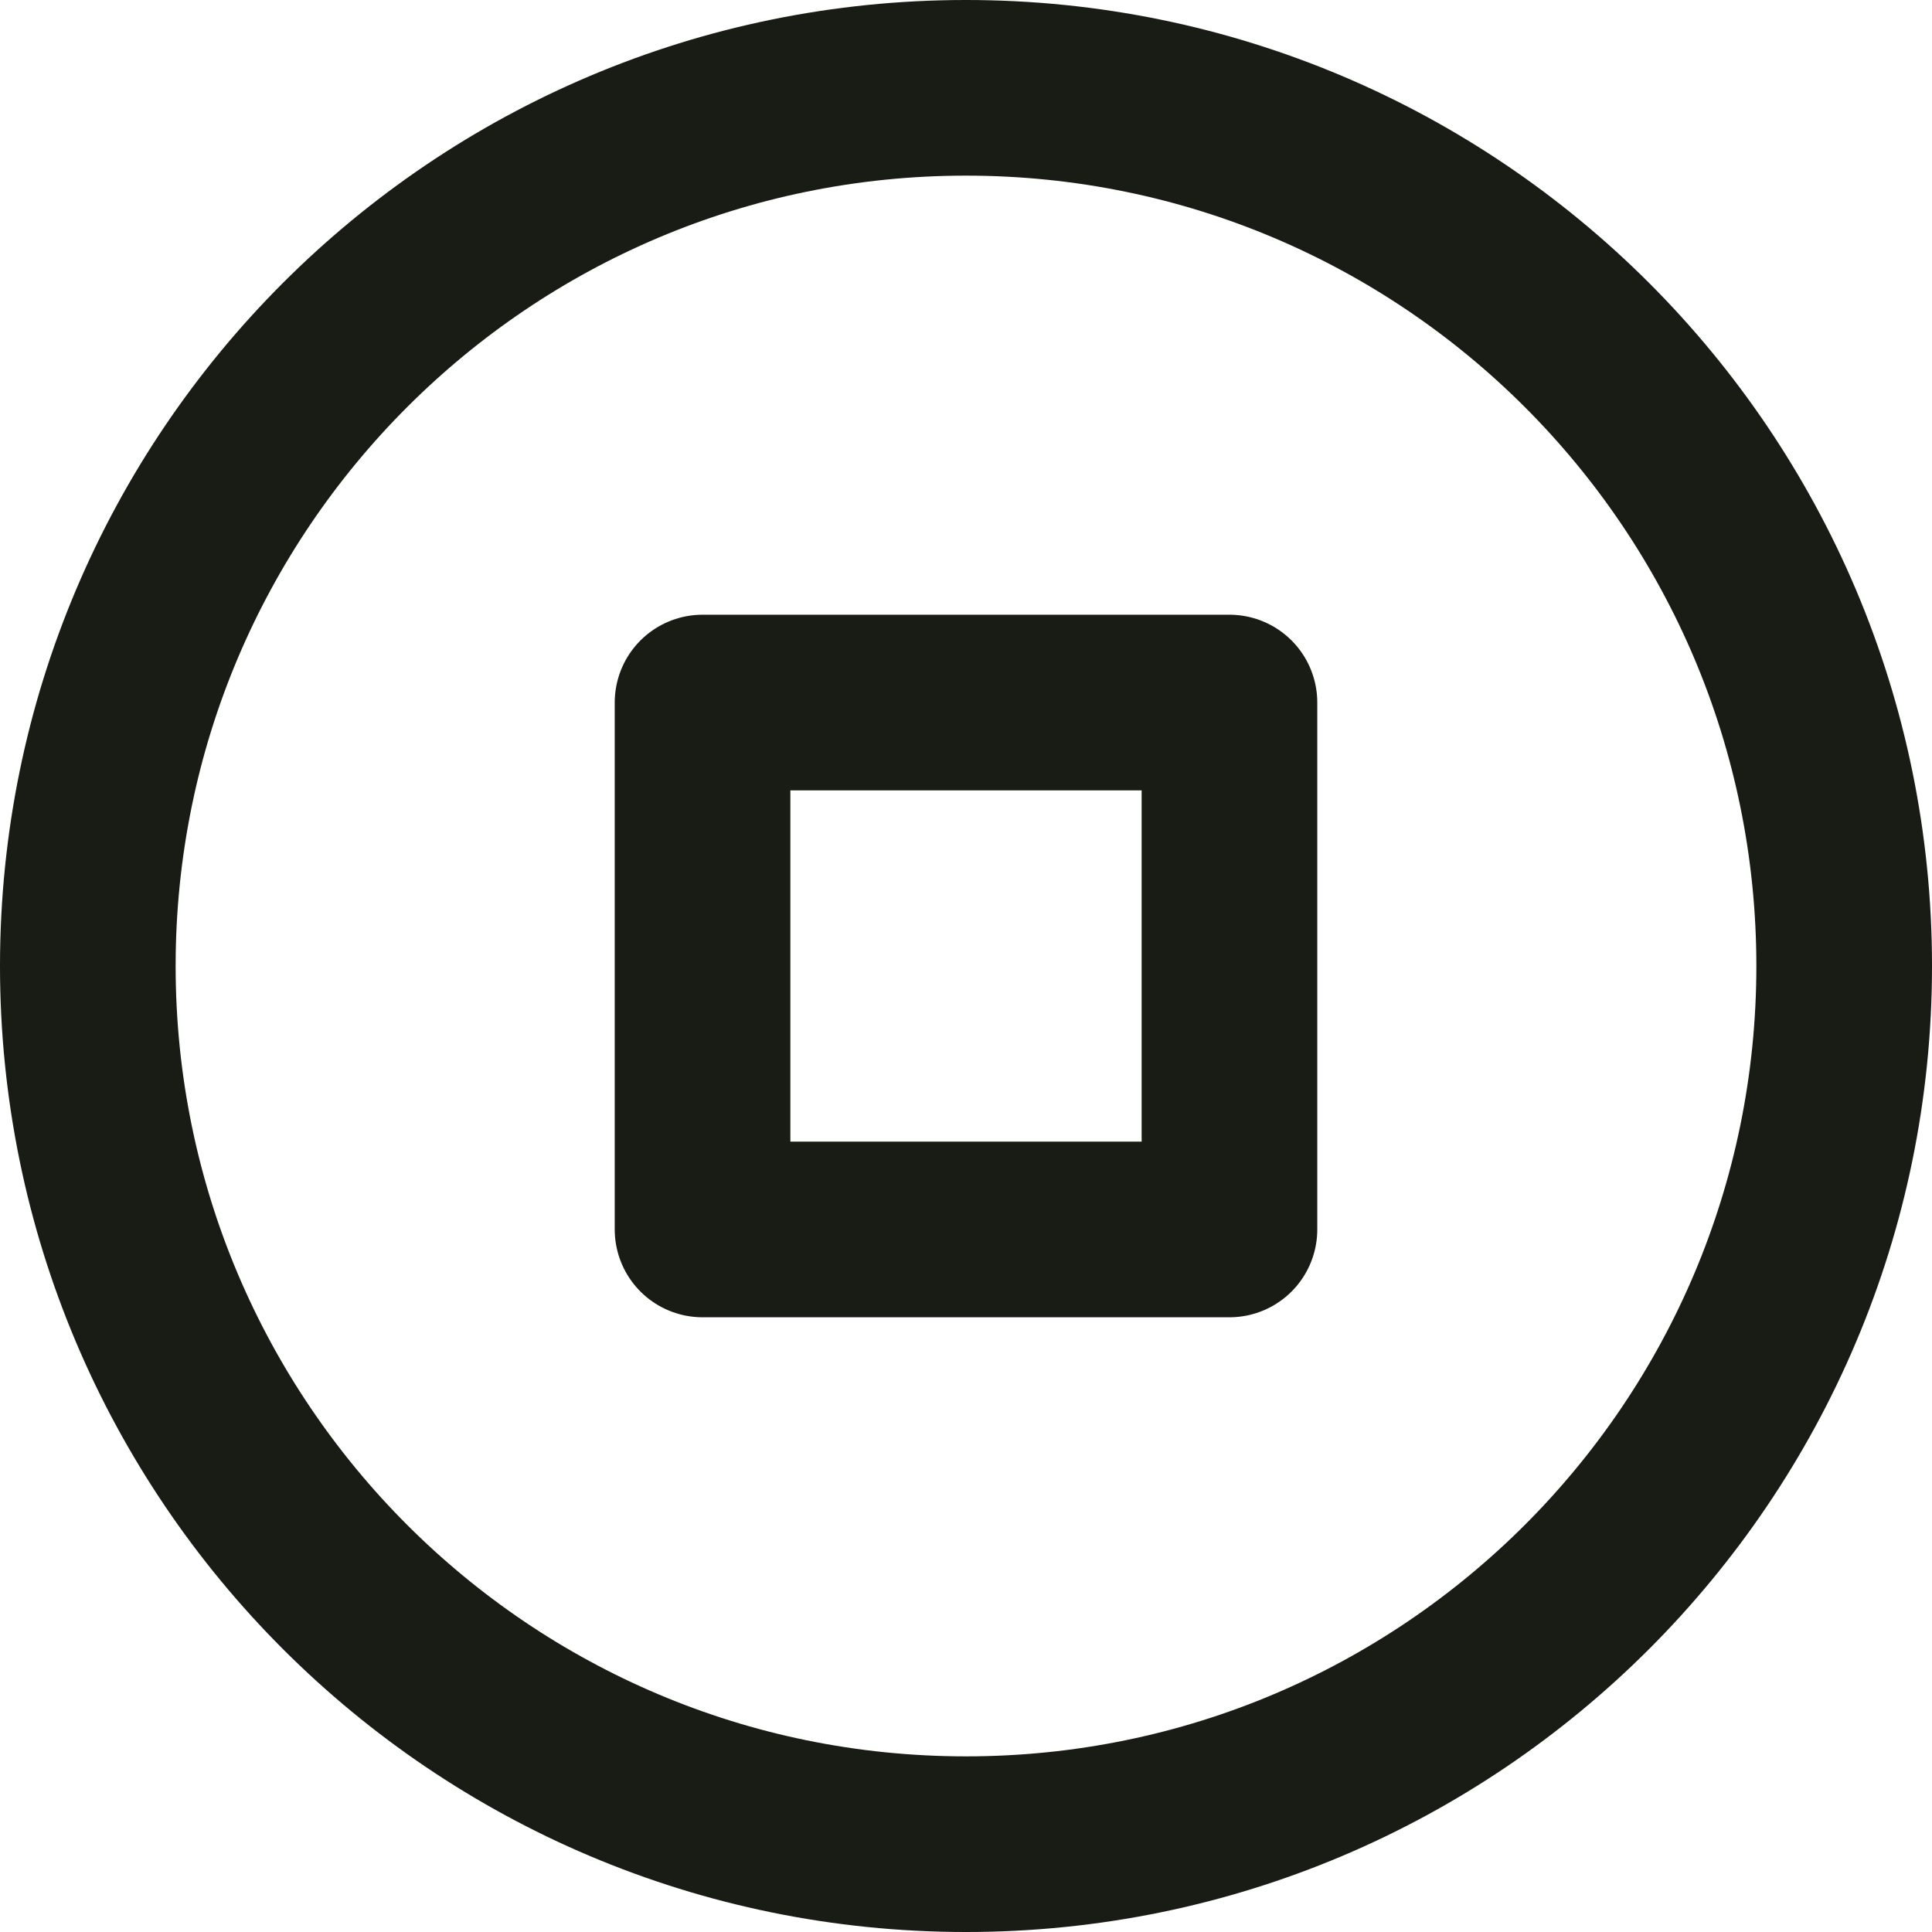
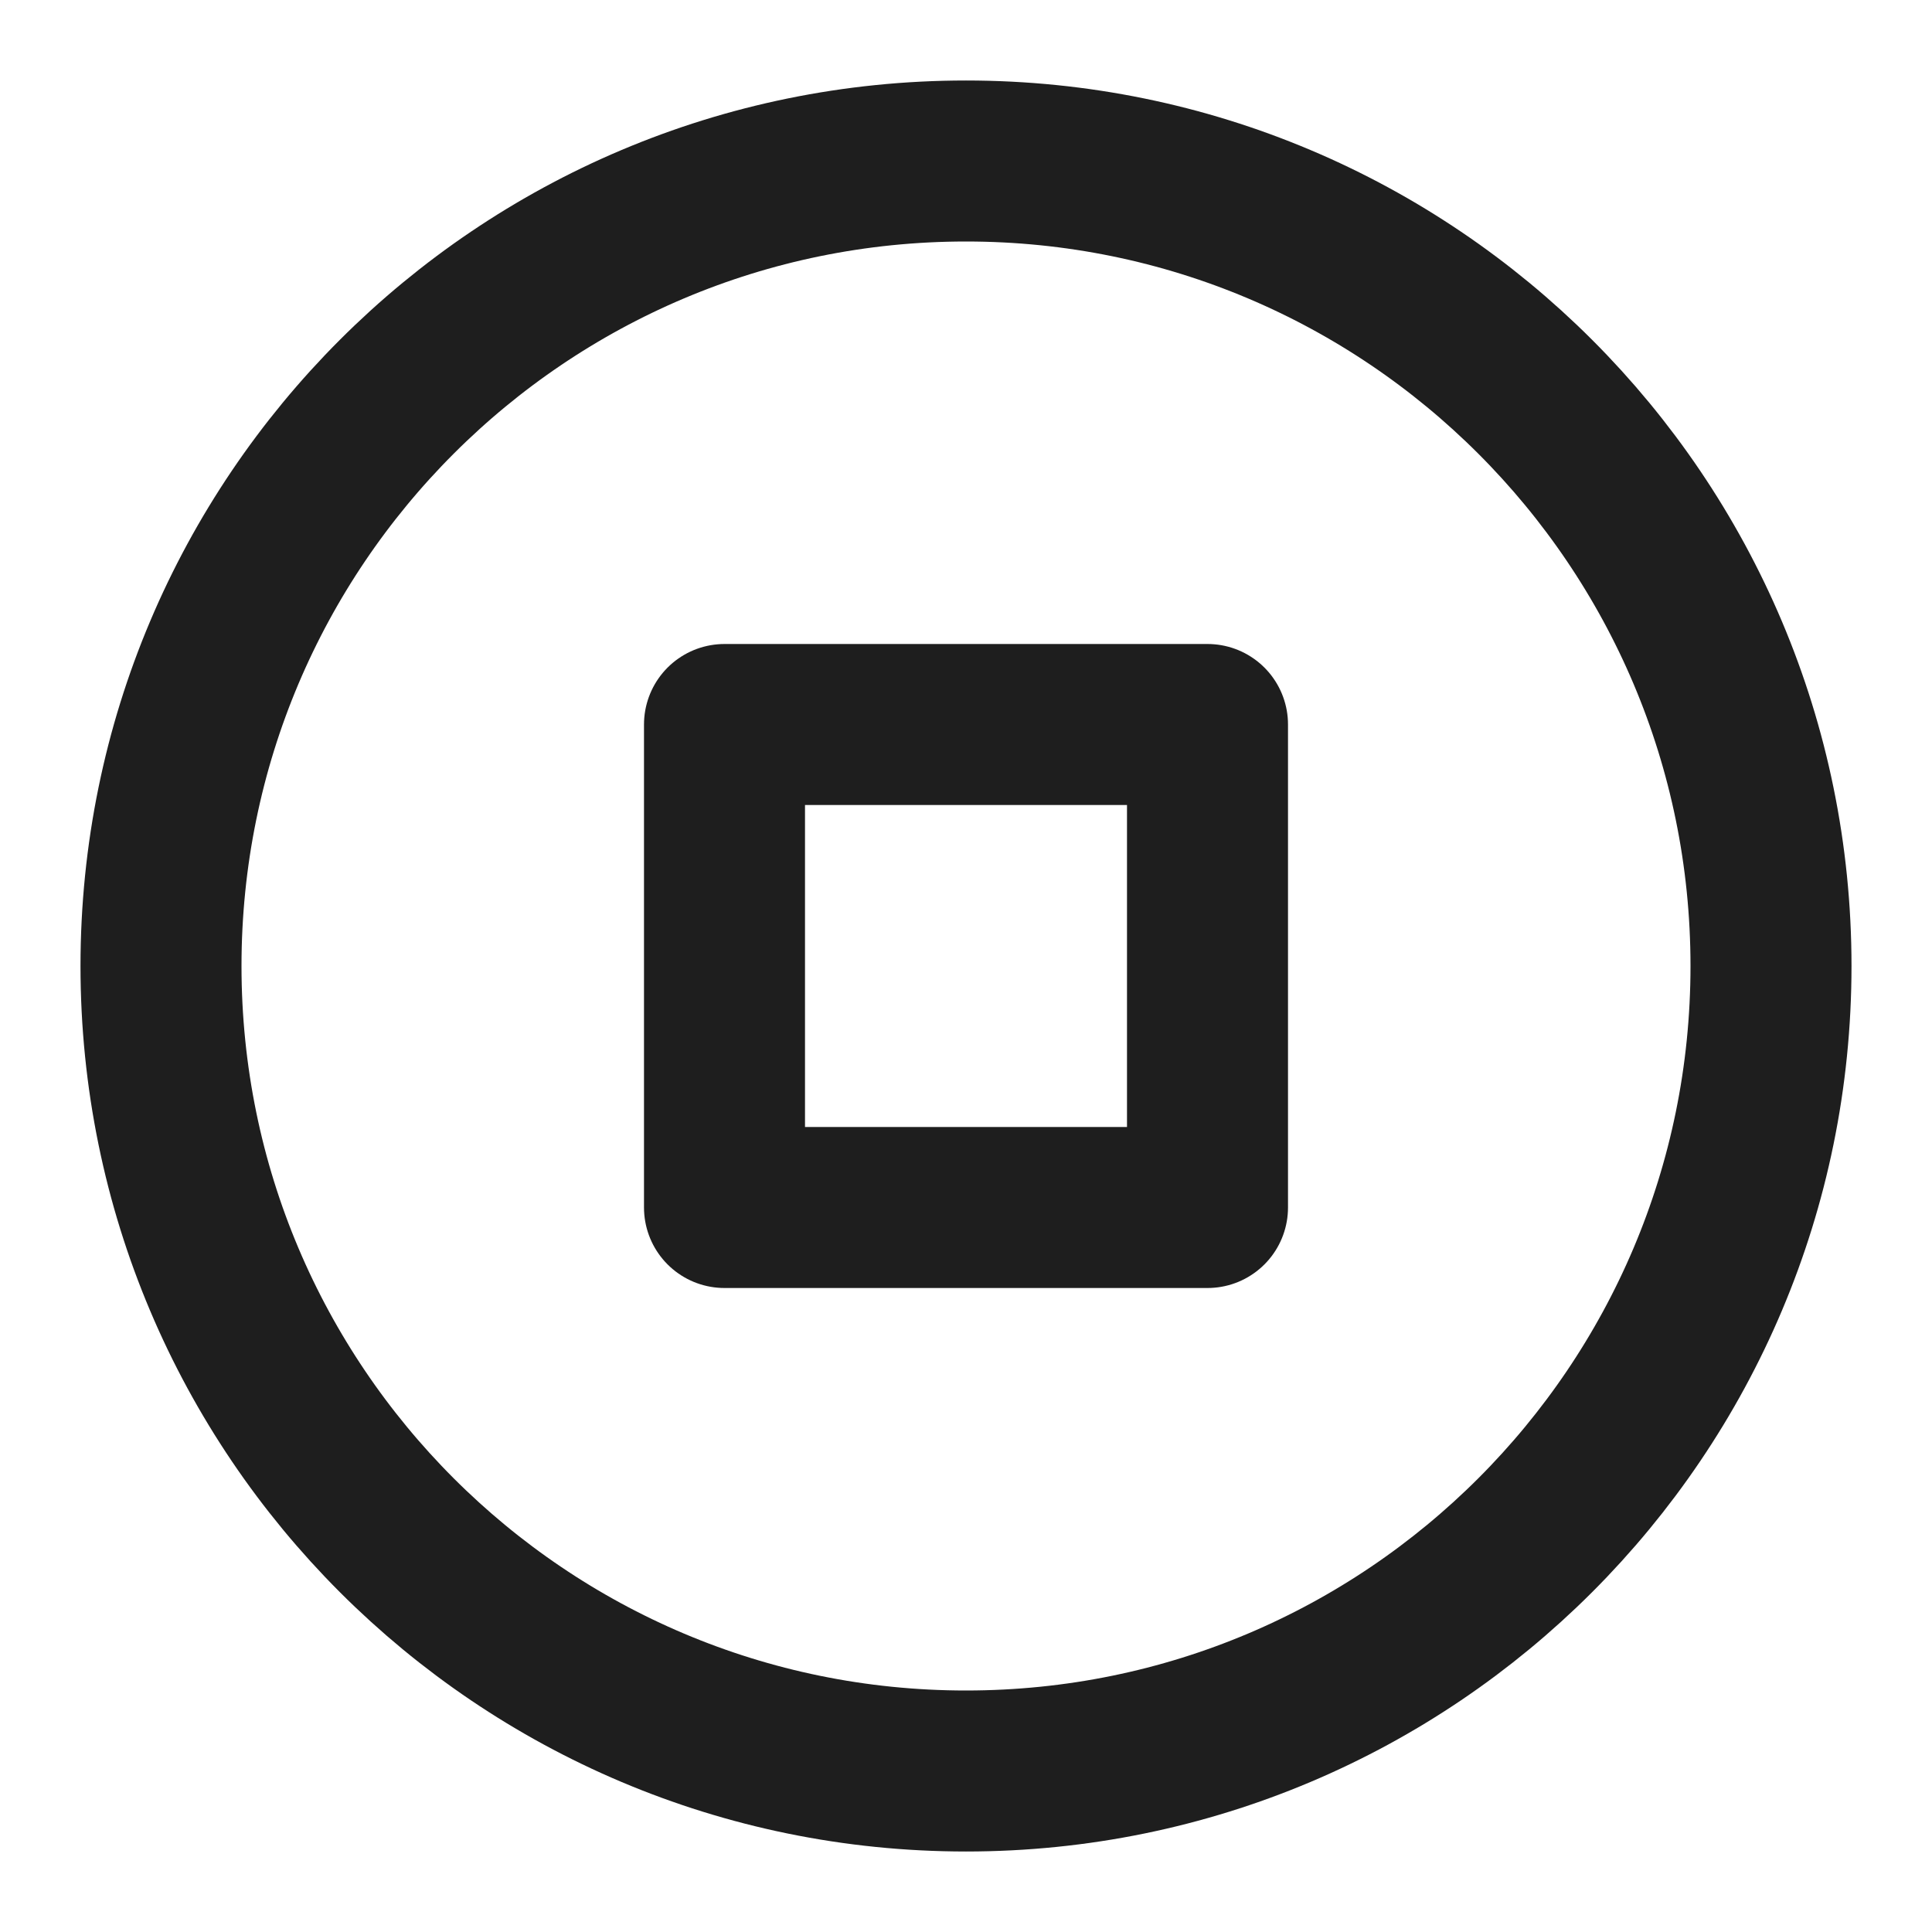
- <svg xmlns="http://www.w3.org/2000/svg" width="44" height="44" viewBox="0 0 44 44" fill="none">
-   <path d="M22 42C33.046 42 42 33.046 42 22C42 10.954 33.046 2 22 2C10.954 2 2 10.954 2 22C2 33.046 10.954 42 22 42Z" stroke="#191B15" stroke-width="4" stroke-linecap="round" stroke-linejoin="round" />
-   <path d="M28 16H16V28H28V16Z" stroke="#191B15" stroke-width="4" stroke-linecap="round" stroke-linejoin="round" />
+ <svg xmlns="http://www.w3.org/2000/svg" width="48" height="48" viewBox="0 0 48 48" fill="none">
+   <path d="M24 44C35.046 44 44 35.046 44 24C44 12.954 35.046 4 24 4C12.954 4 4 12.954 4 24C4 35.046 12.954 44 24 44Z" stroke="#1E1E1E" stroke-width="4" stroke-linecap="round" stroke-linejoin="round" />
+   <path d="M30 18H18V30H30V18Z" stroke="#1E1E1E" stroke-width="4" stroke-linecap="round" stroke-linejoin="round" />
</svg>
